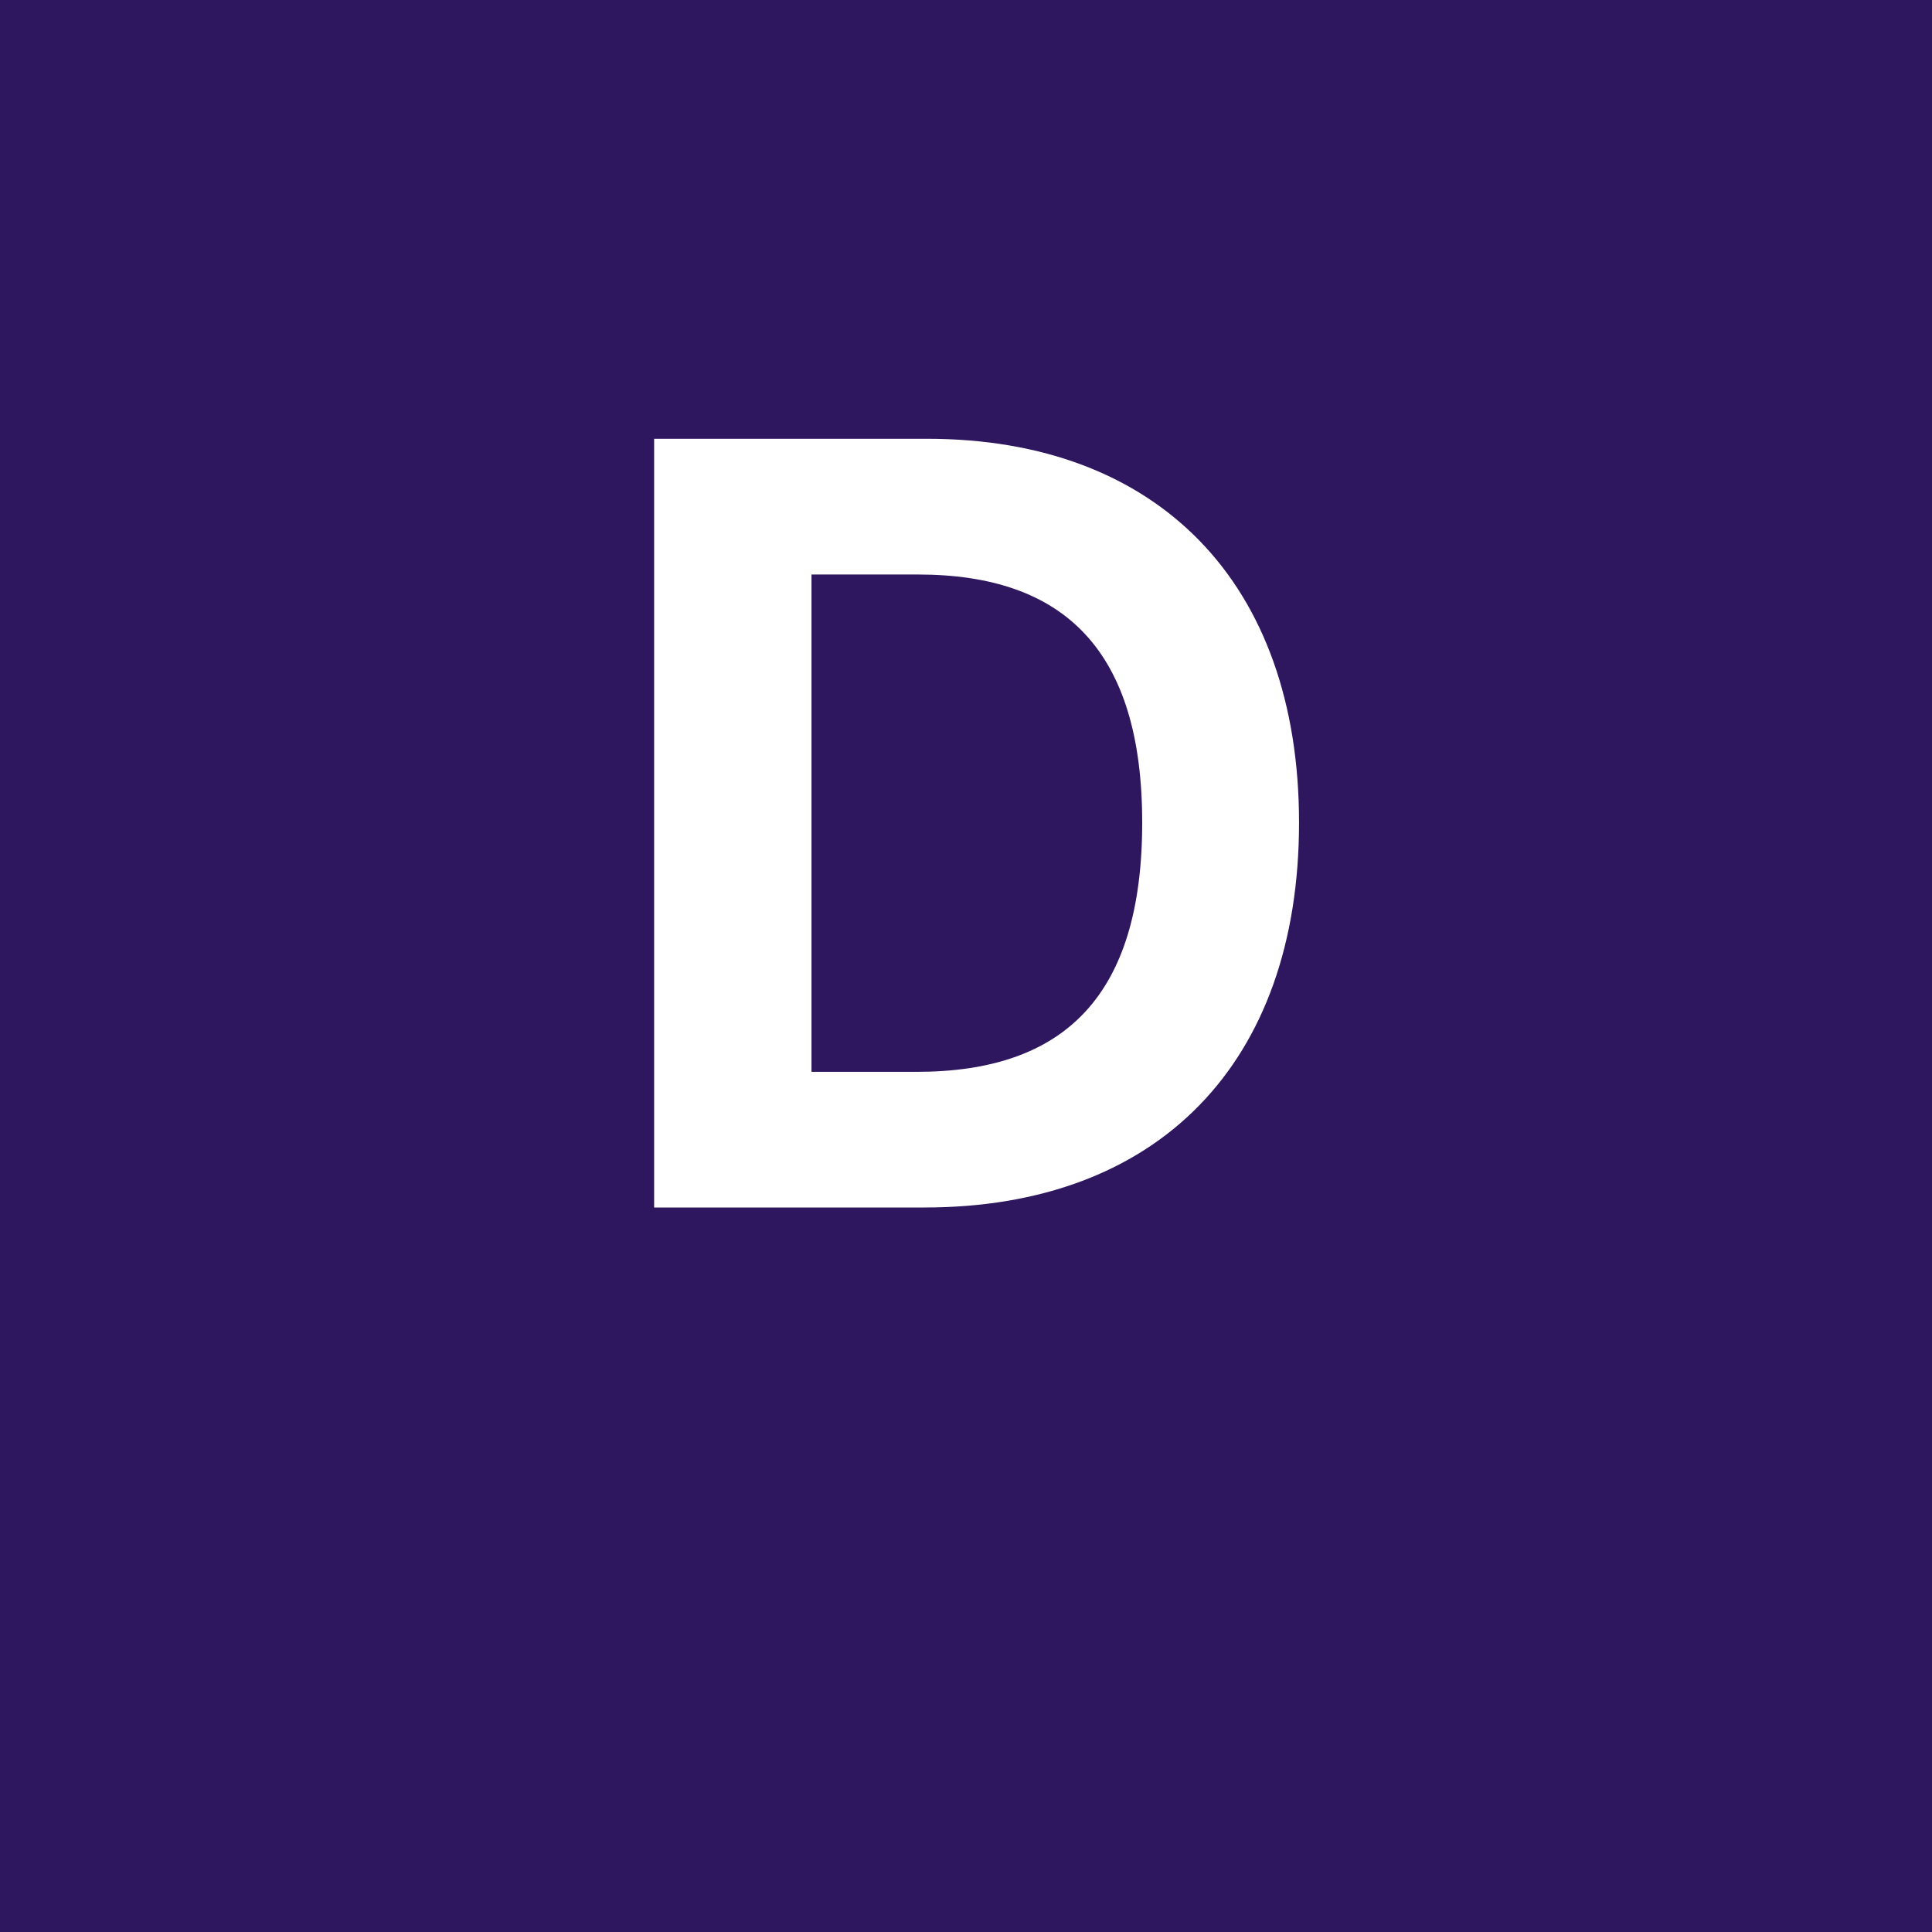
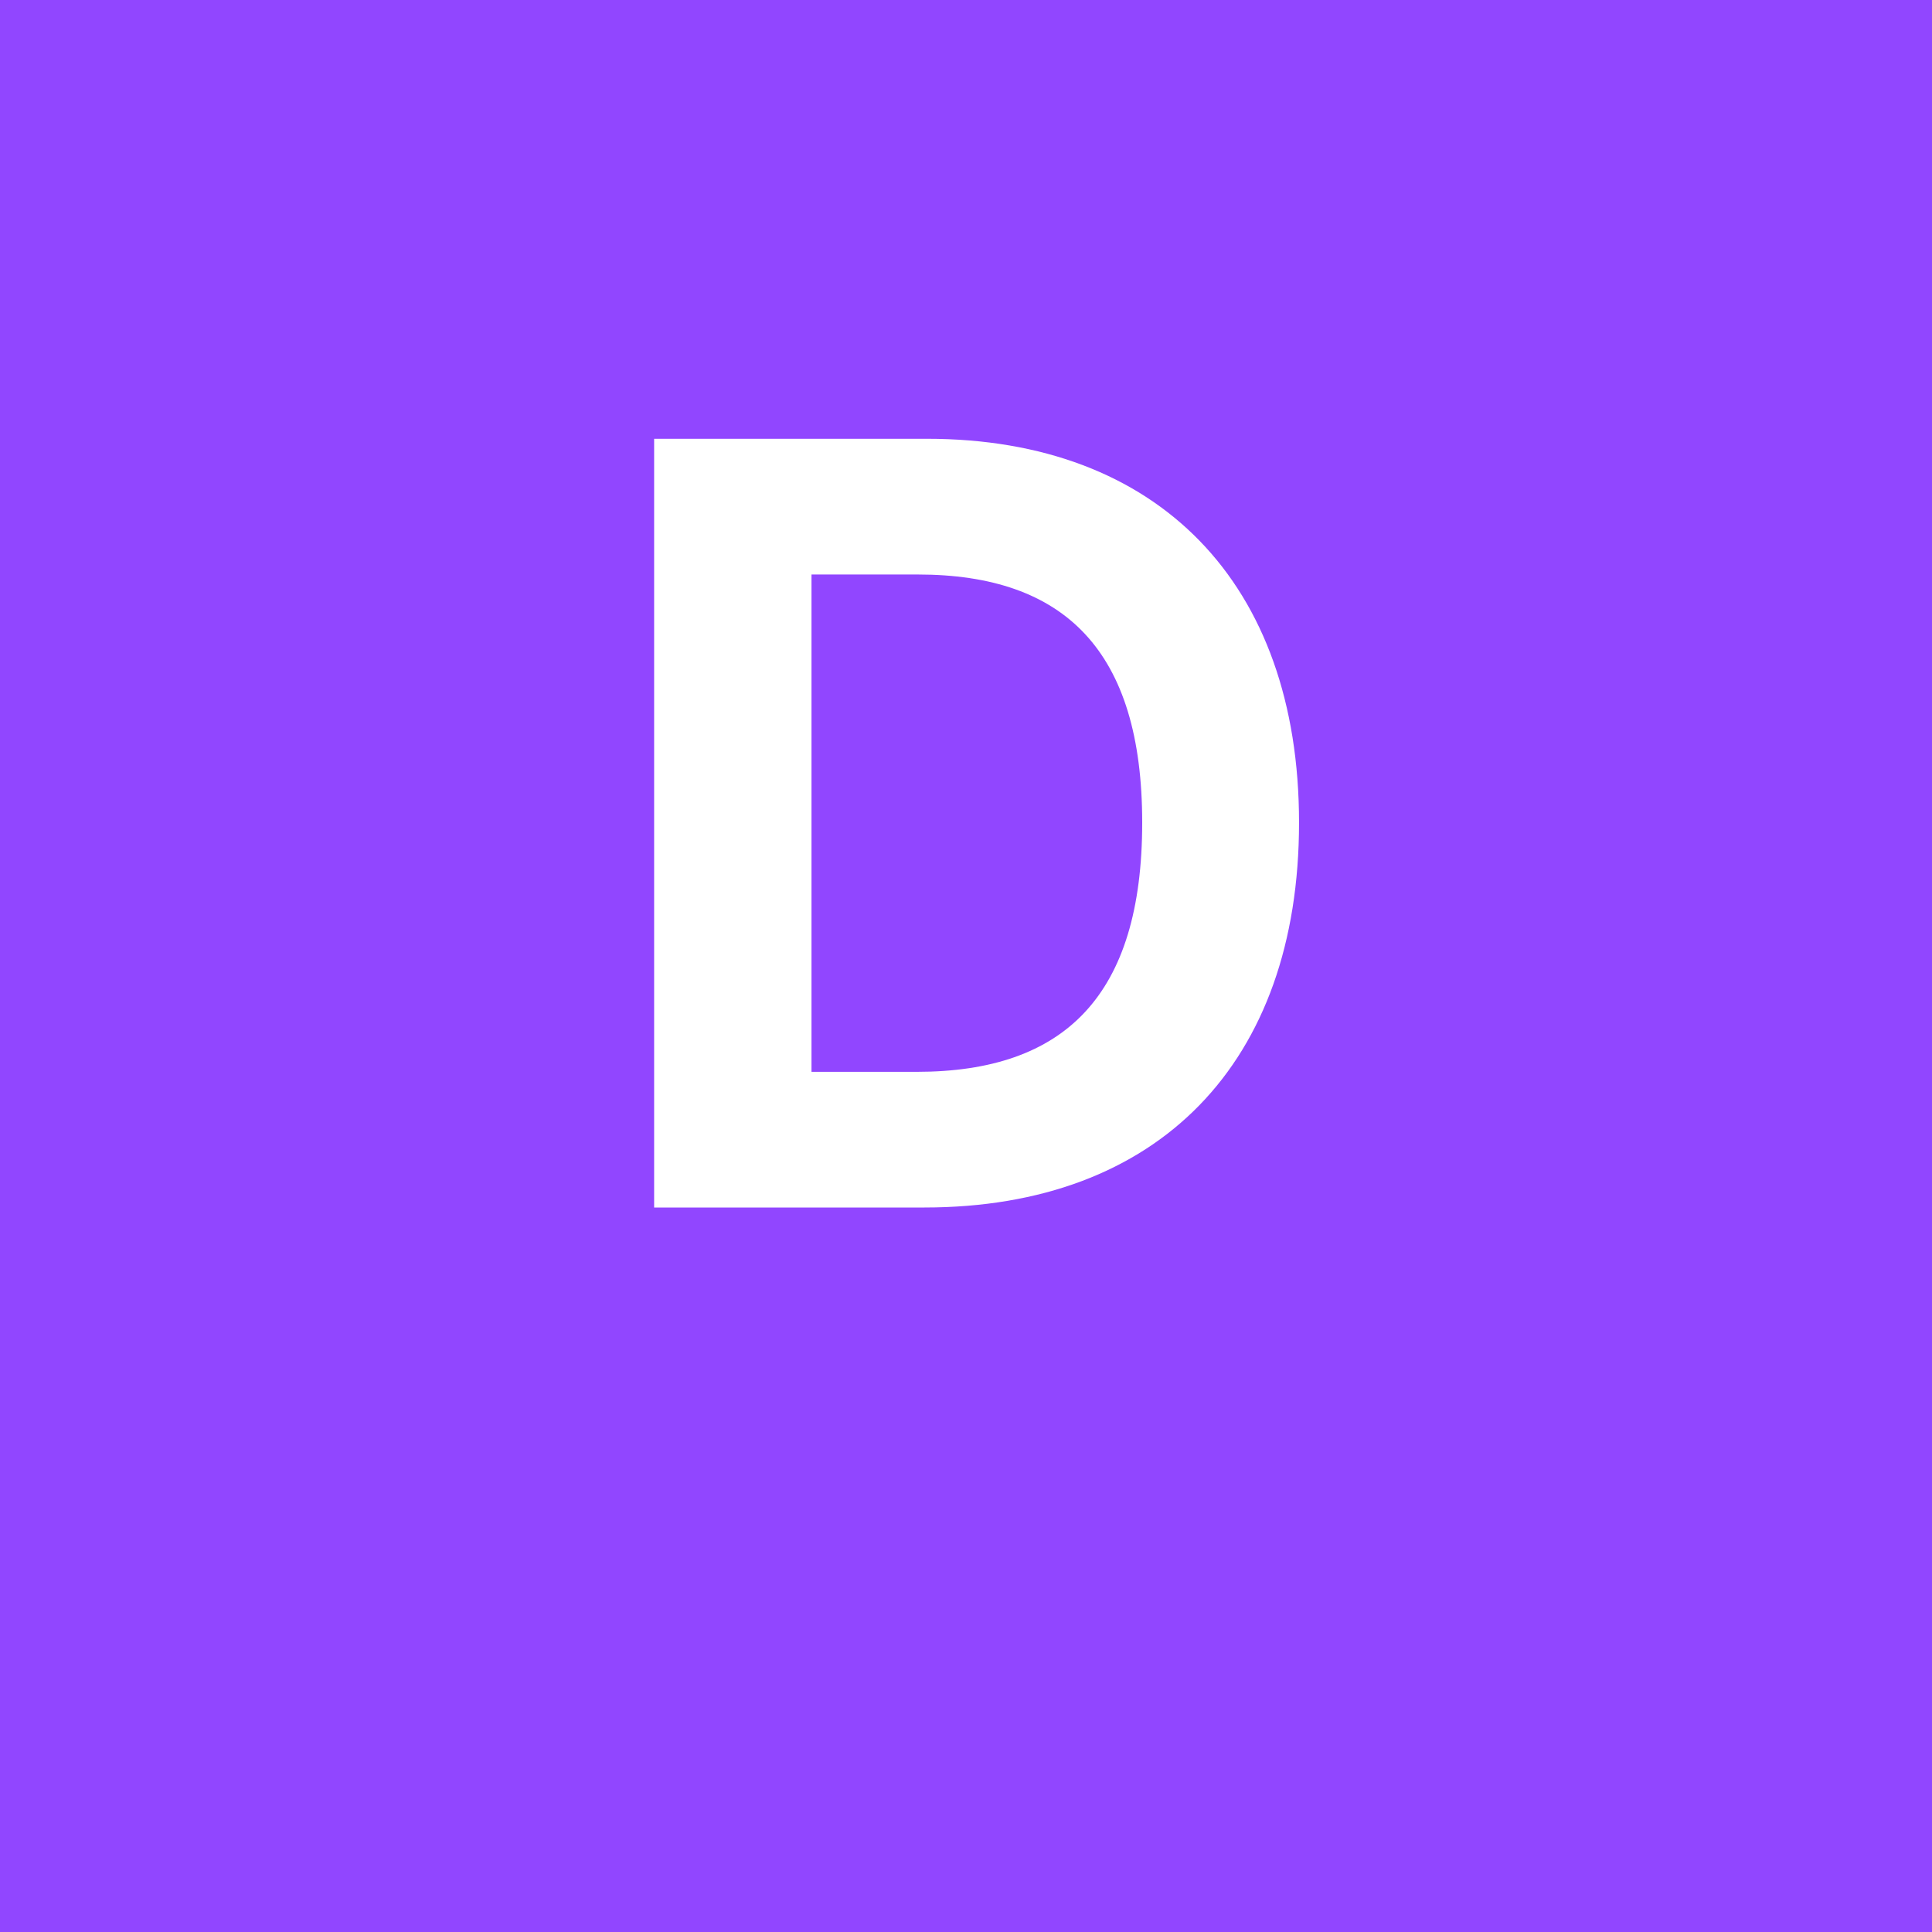
<svg xmlns="http://www.w3.org/2000/svg" viewBox="0 0 512 512" width="512" height="512">
-   <rect width="512" height="512" fill="#2F175F" />
+   <rect width="512" height="512" fill="#9146FF" />
  <text x="256" y="320" font-family="system-ui, -apple-system, sans-serif" font-size="280" font-weight="700" fill="#FFFFFF" text-anchor="middle">D</text>
</svg>
